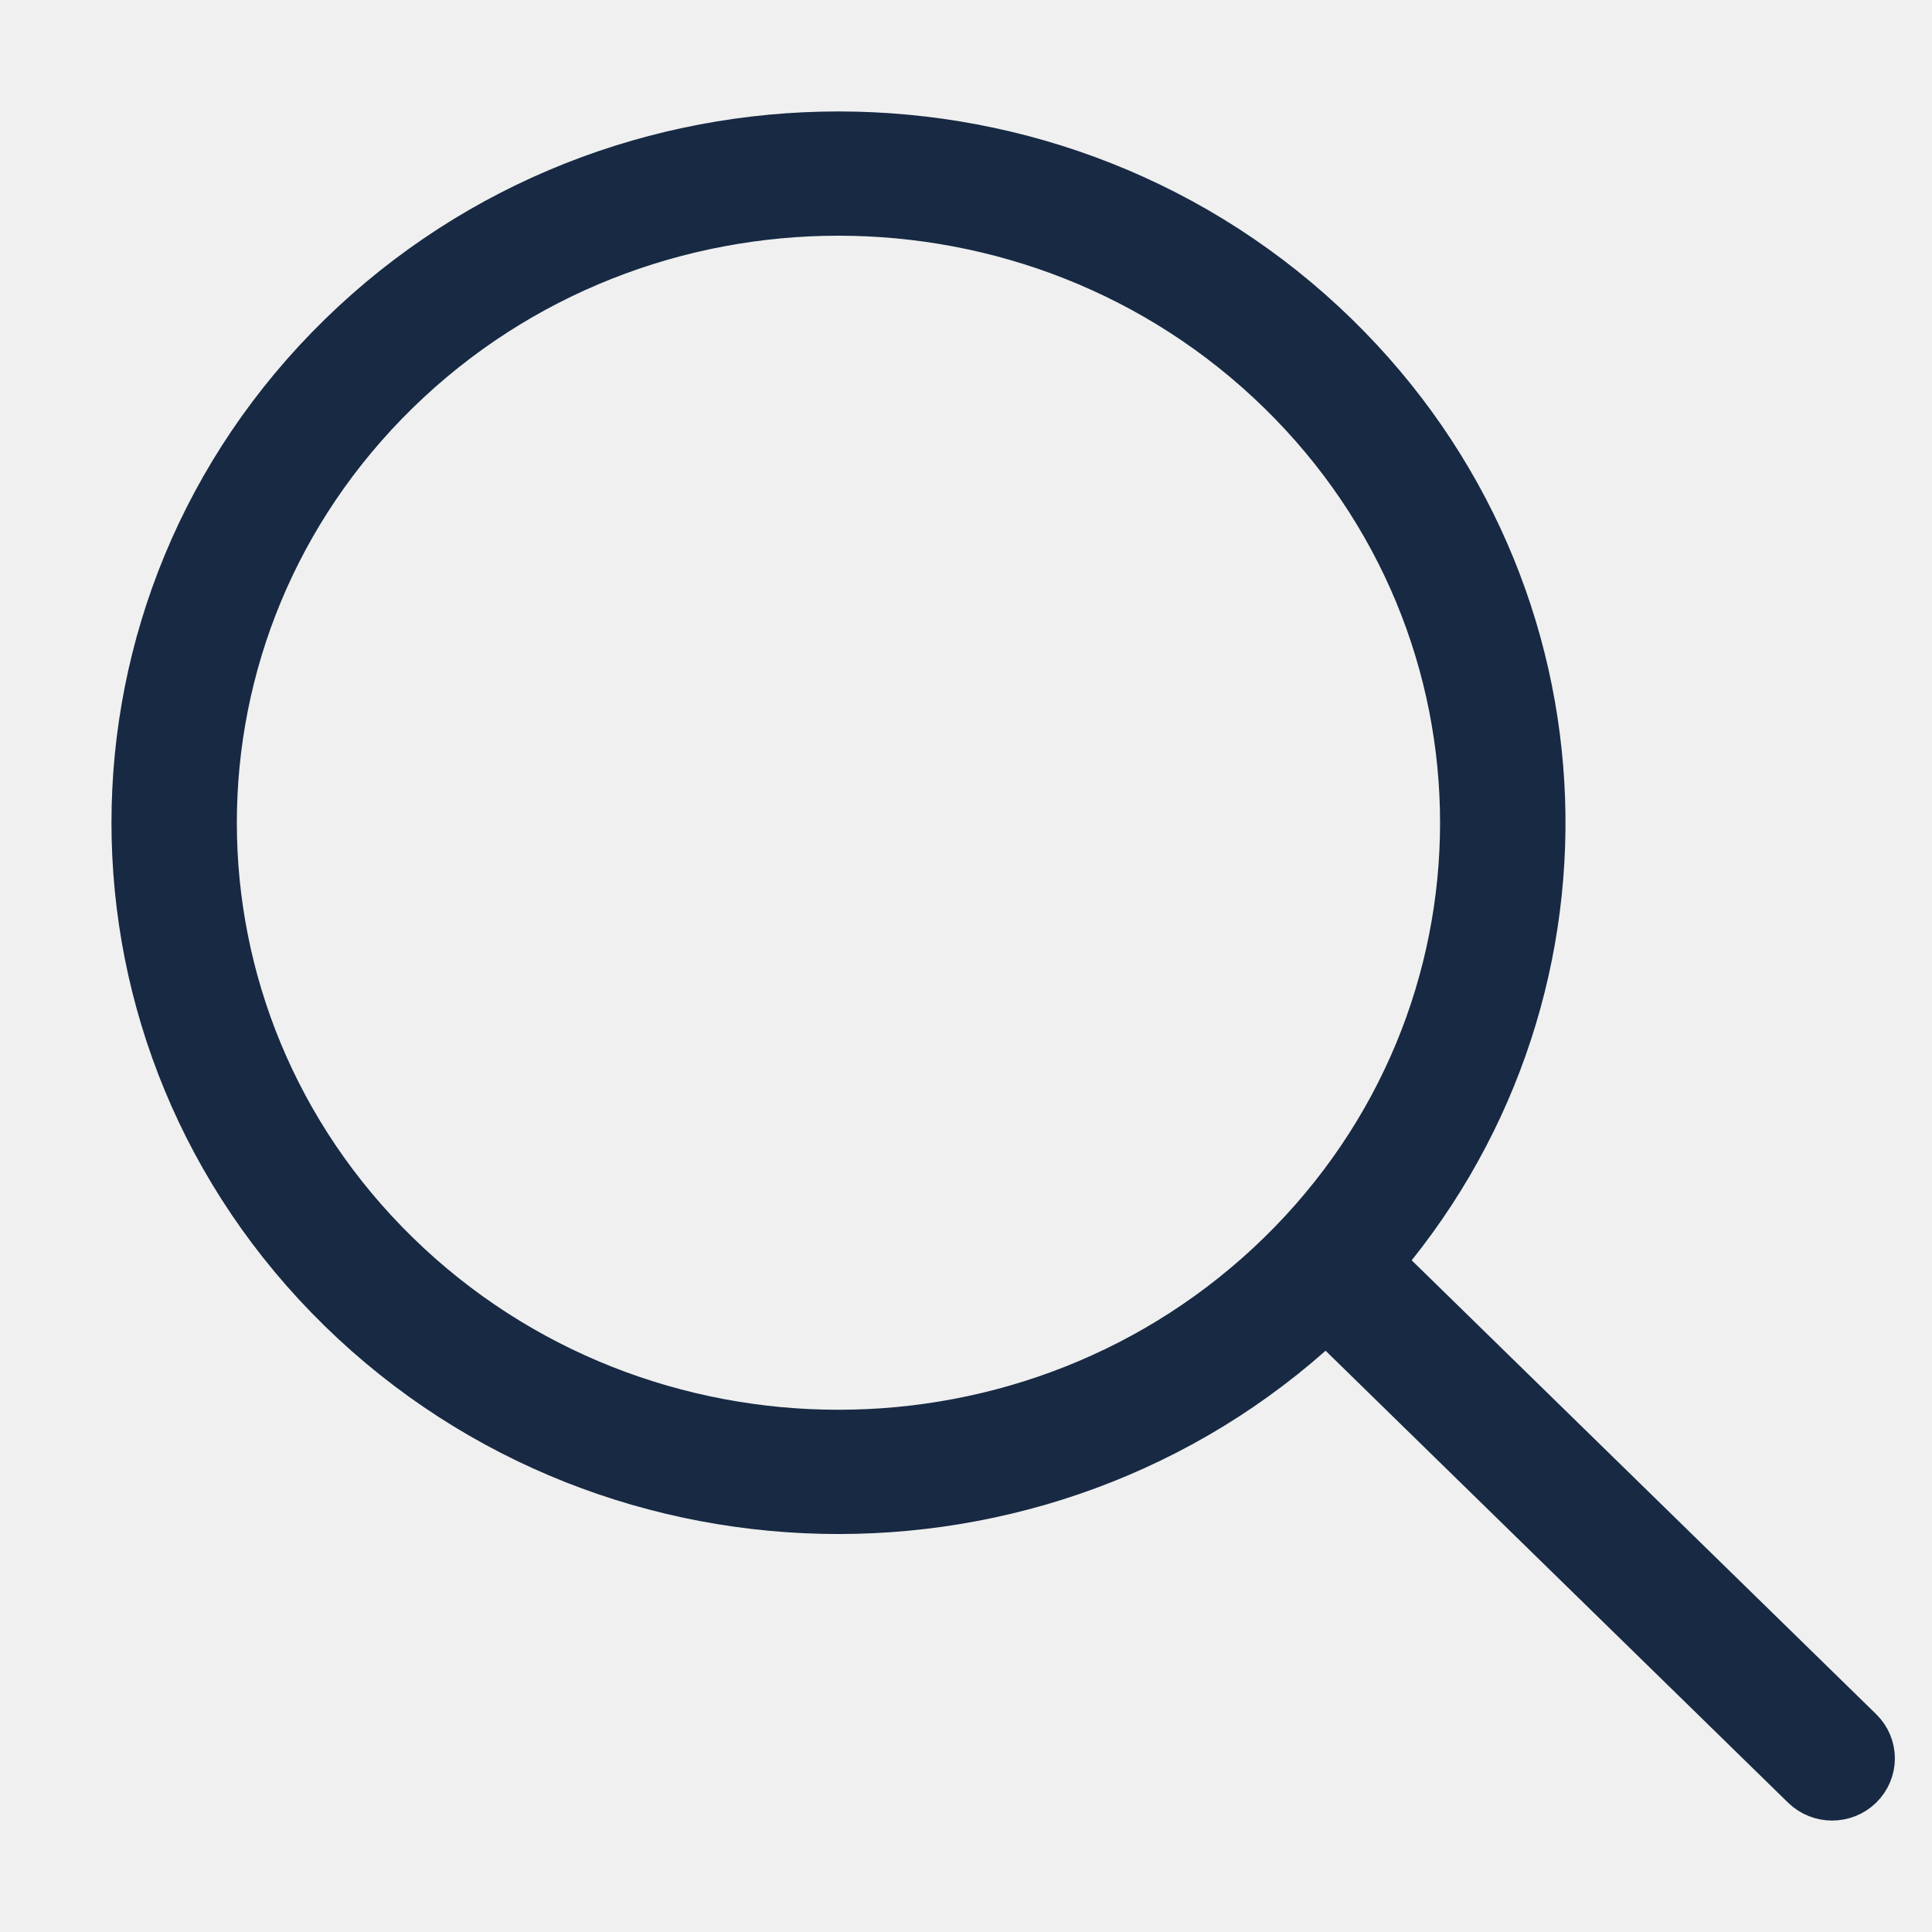
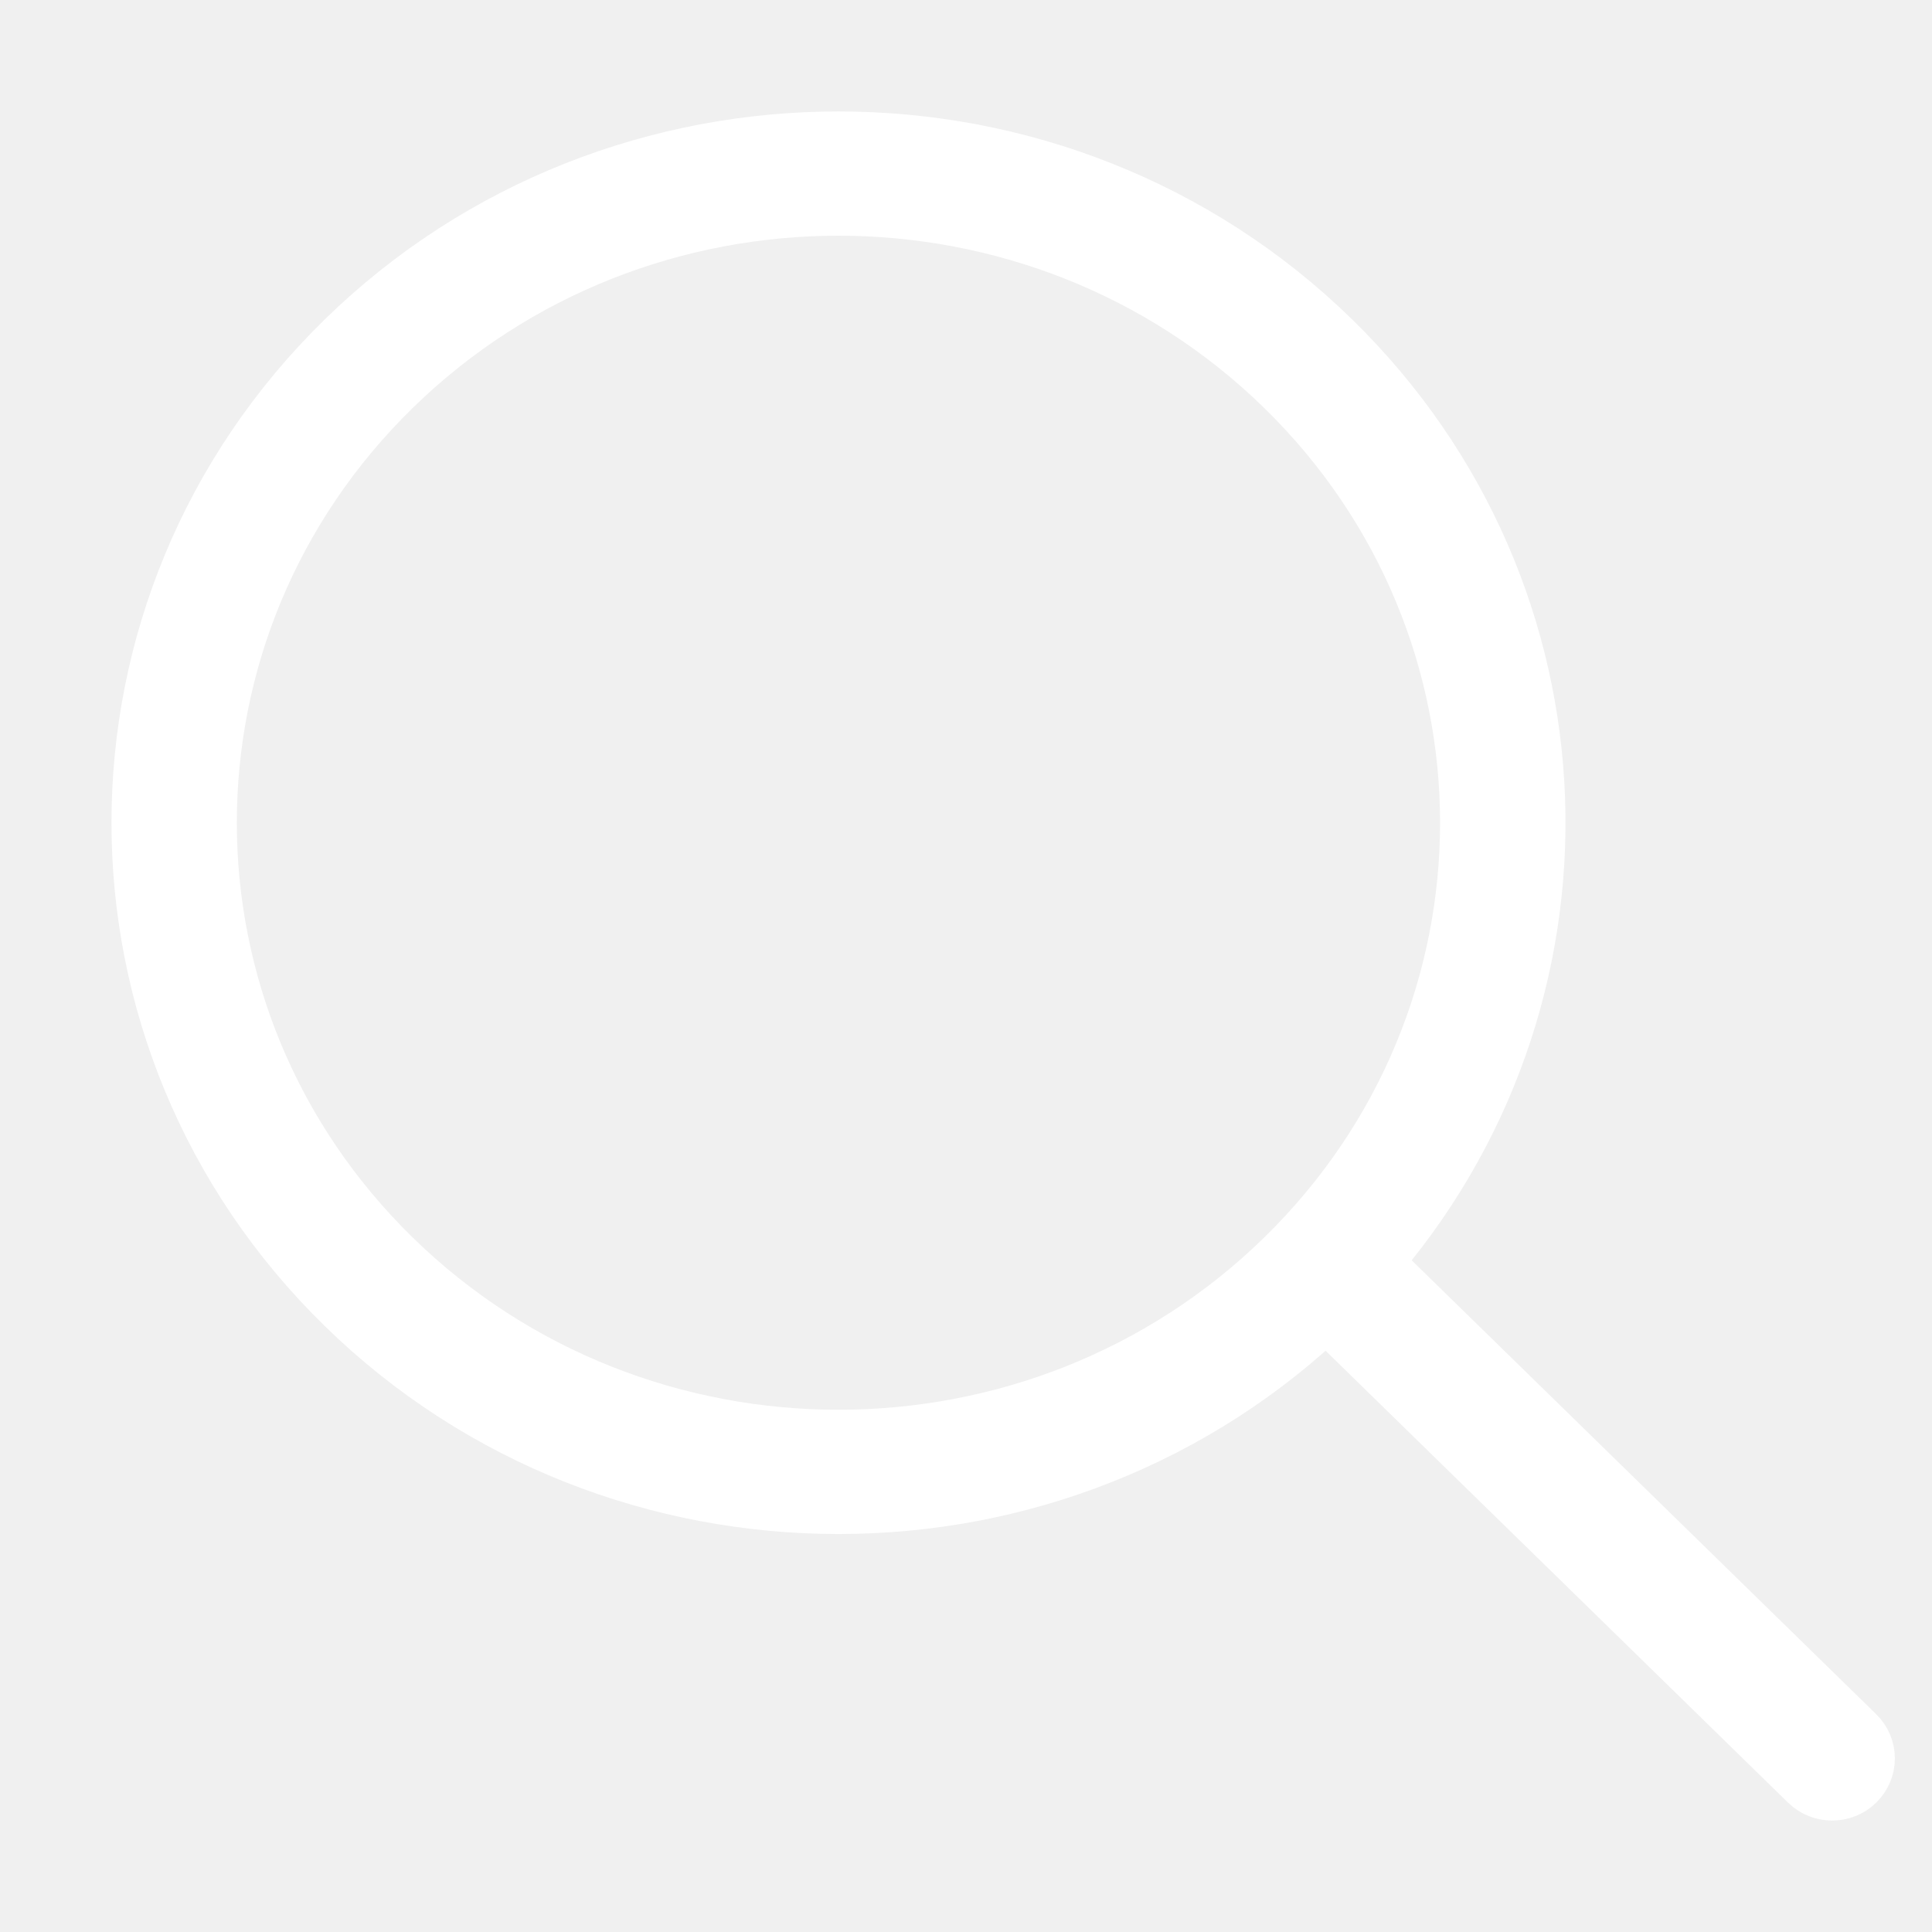
<svg xmlns="http://www.w3.org/2000/svg" width="26" height="26" viewBox="0 0 26 26" fill="none">
-   <path fill-rule="evenodd" clip-rule="evenodd" d="M17.848 17.487C14.223 21.03 8.345 21.03 4.719 17.487C1.094 13.944 1.094 8.2 4.719 4.657C8.345 1.114 14.223 1.114 17.848 4.657C21.311 8.04 21.467 13.431 18.316 16.995C18.323 17 18.329 17.006 18.335 17.012L24.899 23.426C25.034 23.558 25.034 23.77 24.899 23.902C24.765 24.033 24.547 24.033 24.413 23.902L17.848 17.487ZM17.362 5.132C20.719 8.413 20.719 13.731 17.362 17.012C14.005 20.292 8.562 20.292 5.205 17.012C1.848 13.731 1.848 8.413 5.205 5.132C8.562 1.852 14.005 1.852 17.362 5.132Z" fill="#172943" stroke="#172943" stroke-linecap="round" />
+   <path fill-rule="evenodd" clip-rule="evenodd" d="M17.848 17.487C14.223 21.03 8.345 21.03 4.719 17.487C1.094 13.944 1.094 8.2 4.719 4.657C8.345 1.114 14.223 1.114 17.848 4.657C21.311 8.04 21.467 13.431 18.316 16.995C18.323 17 18.329 17.006 18.335 17.012L24.899 23.426C25.034 23.558 25.034 23.77 24.899 23.902C24.765 24.033 24.547 24.033 24.413 23.902L17.848 17.487ZM17.362 5.132C20.719 8.413 20.719 13.731 17.362 17.012C14.005 20.292 8.562 20.292 5.205 17.012C1.848 13.731 1.848 8.413 5.205 5.132C8.562 1.852 14.005 1.852 17.362 5.132Z" fill="white" stroke="white" stroke-linecap="round" />
</svg>
